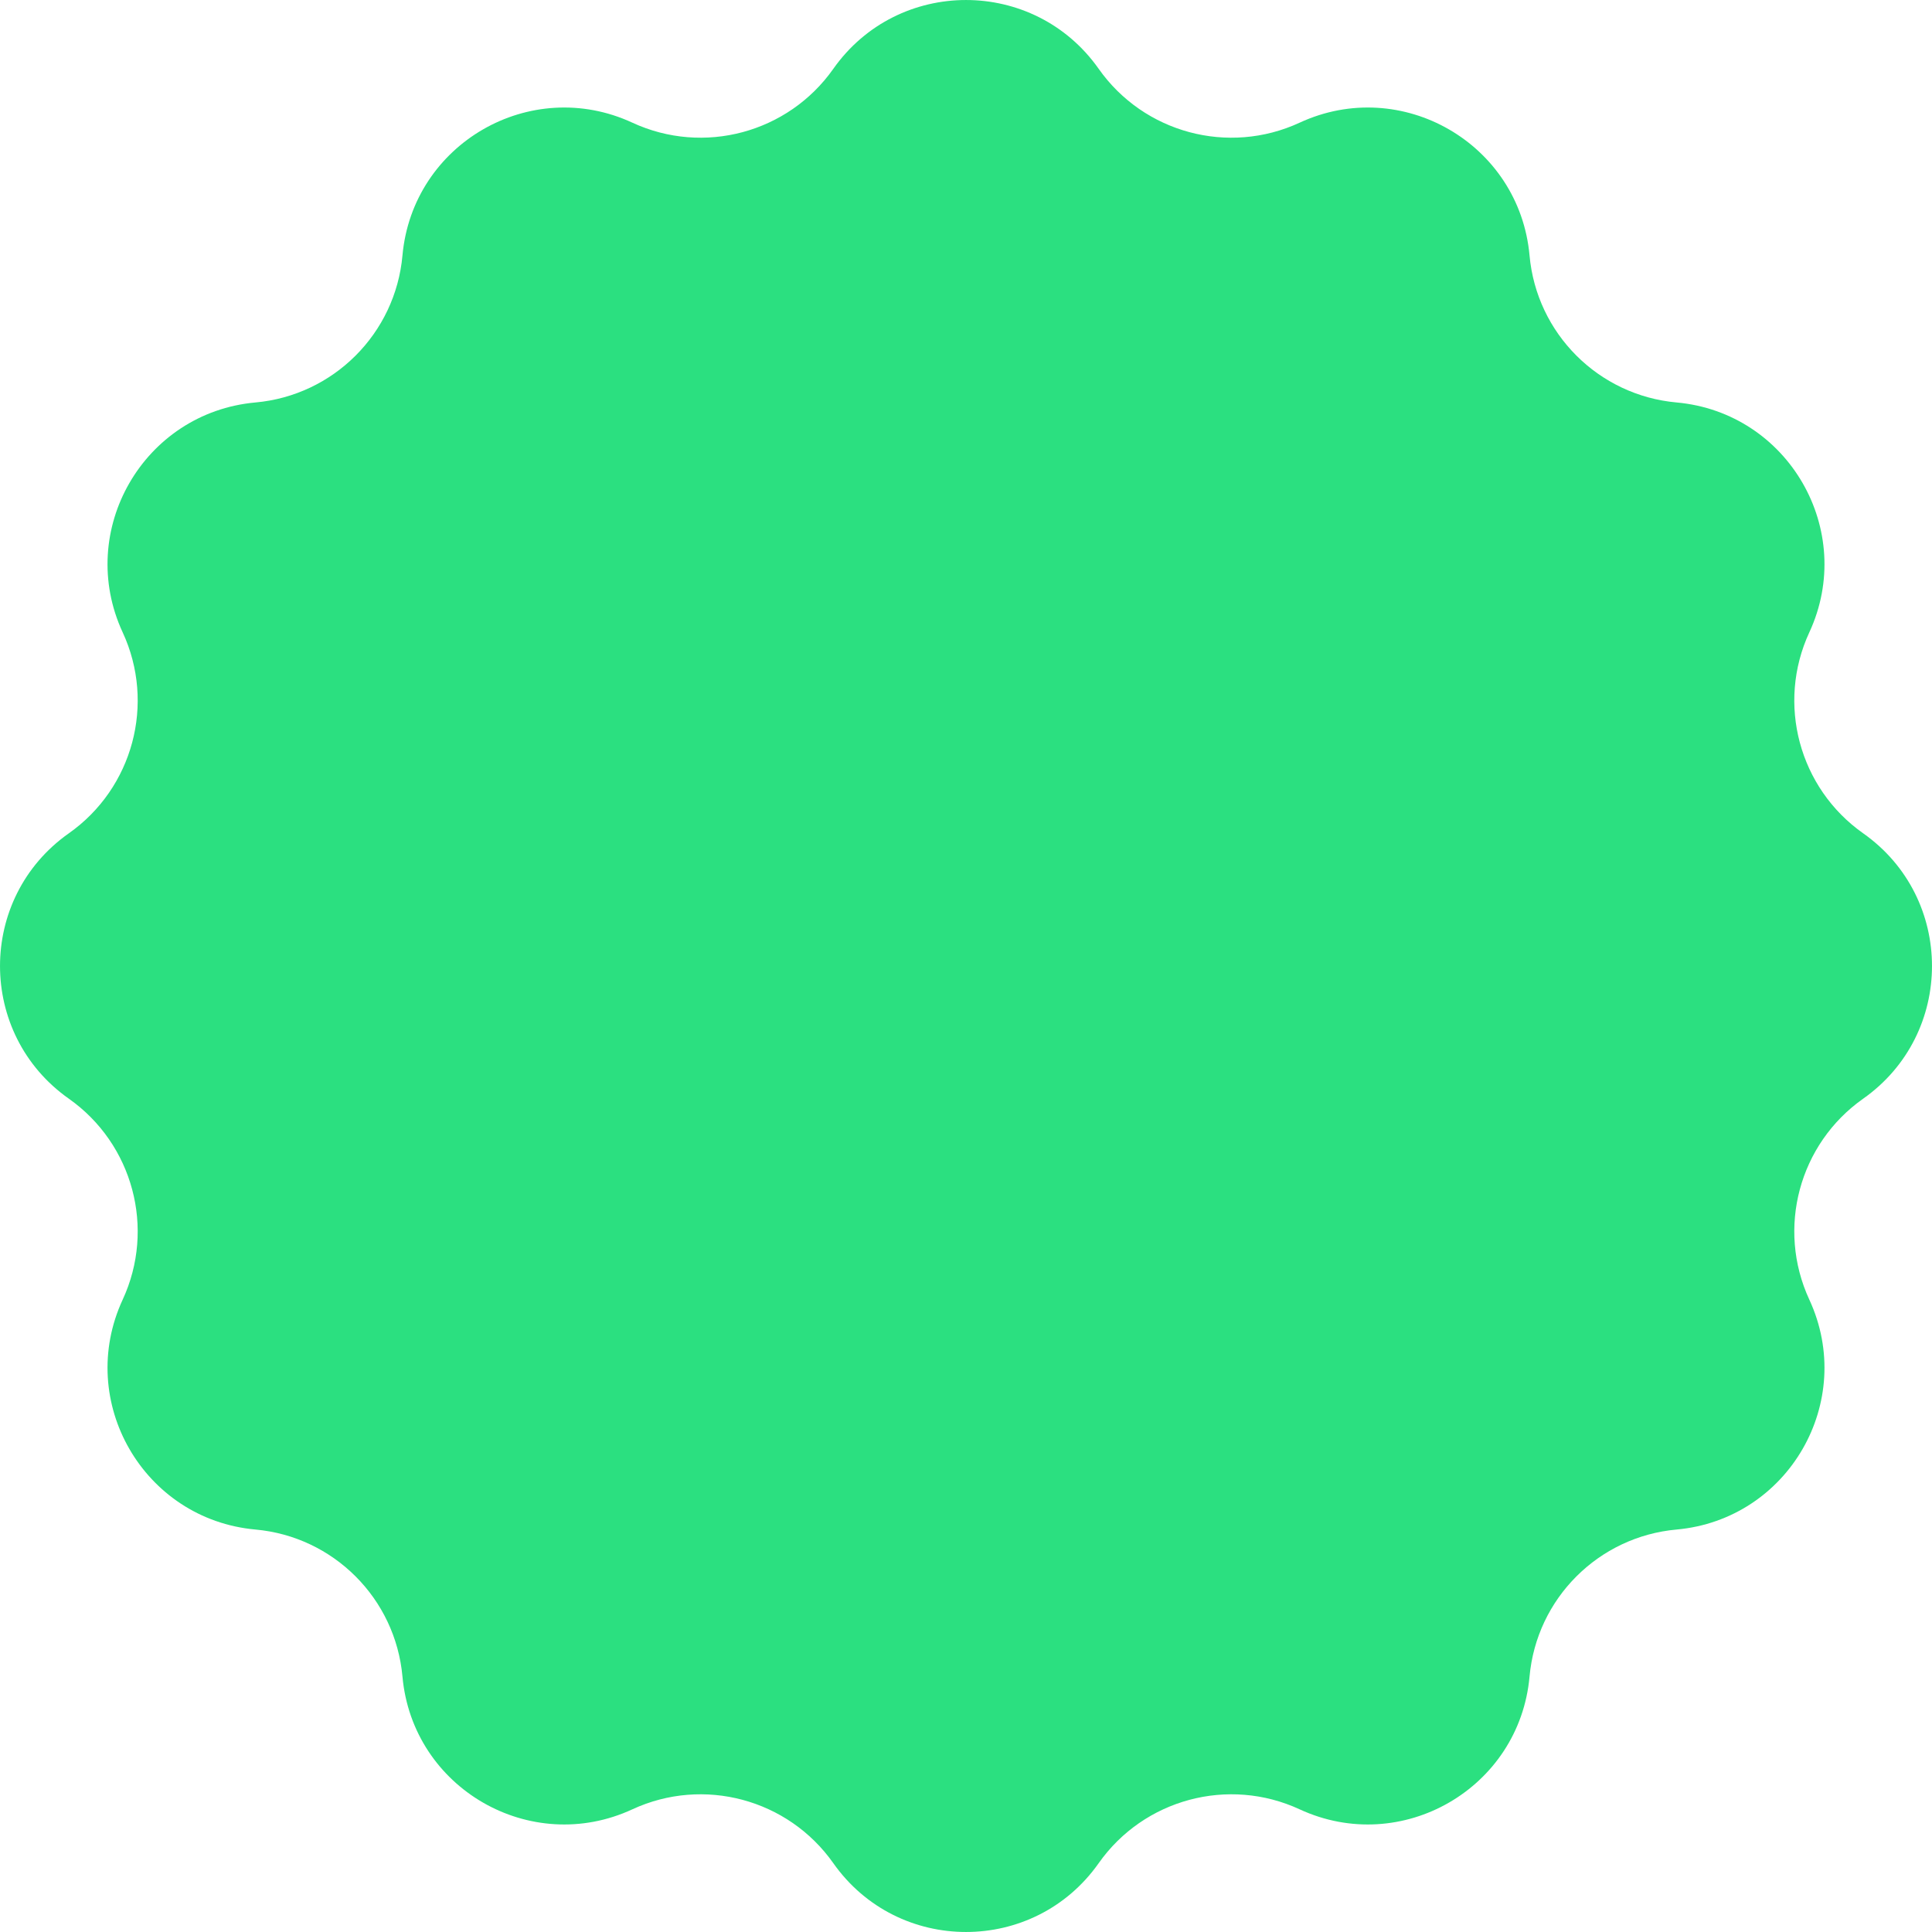
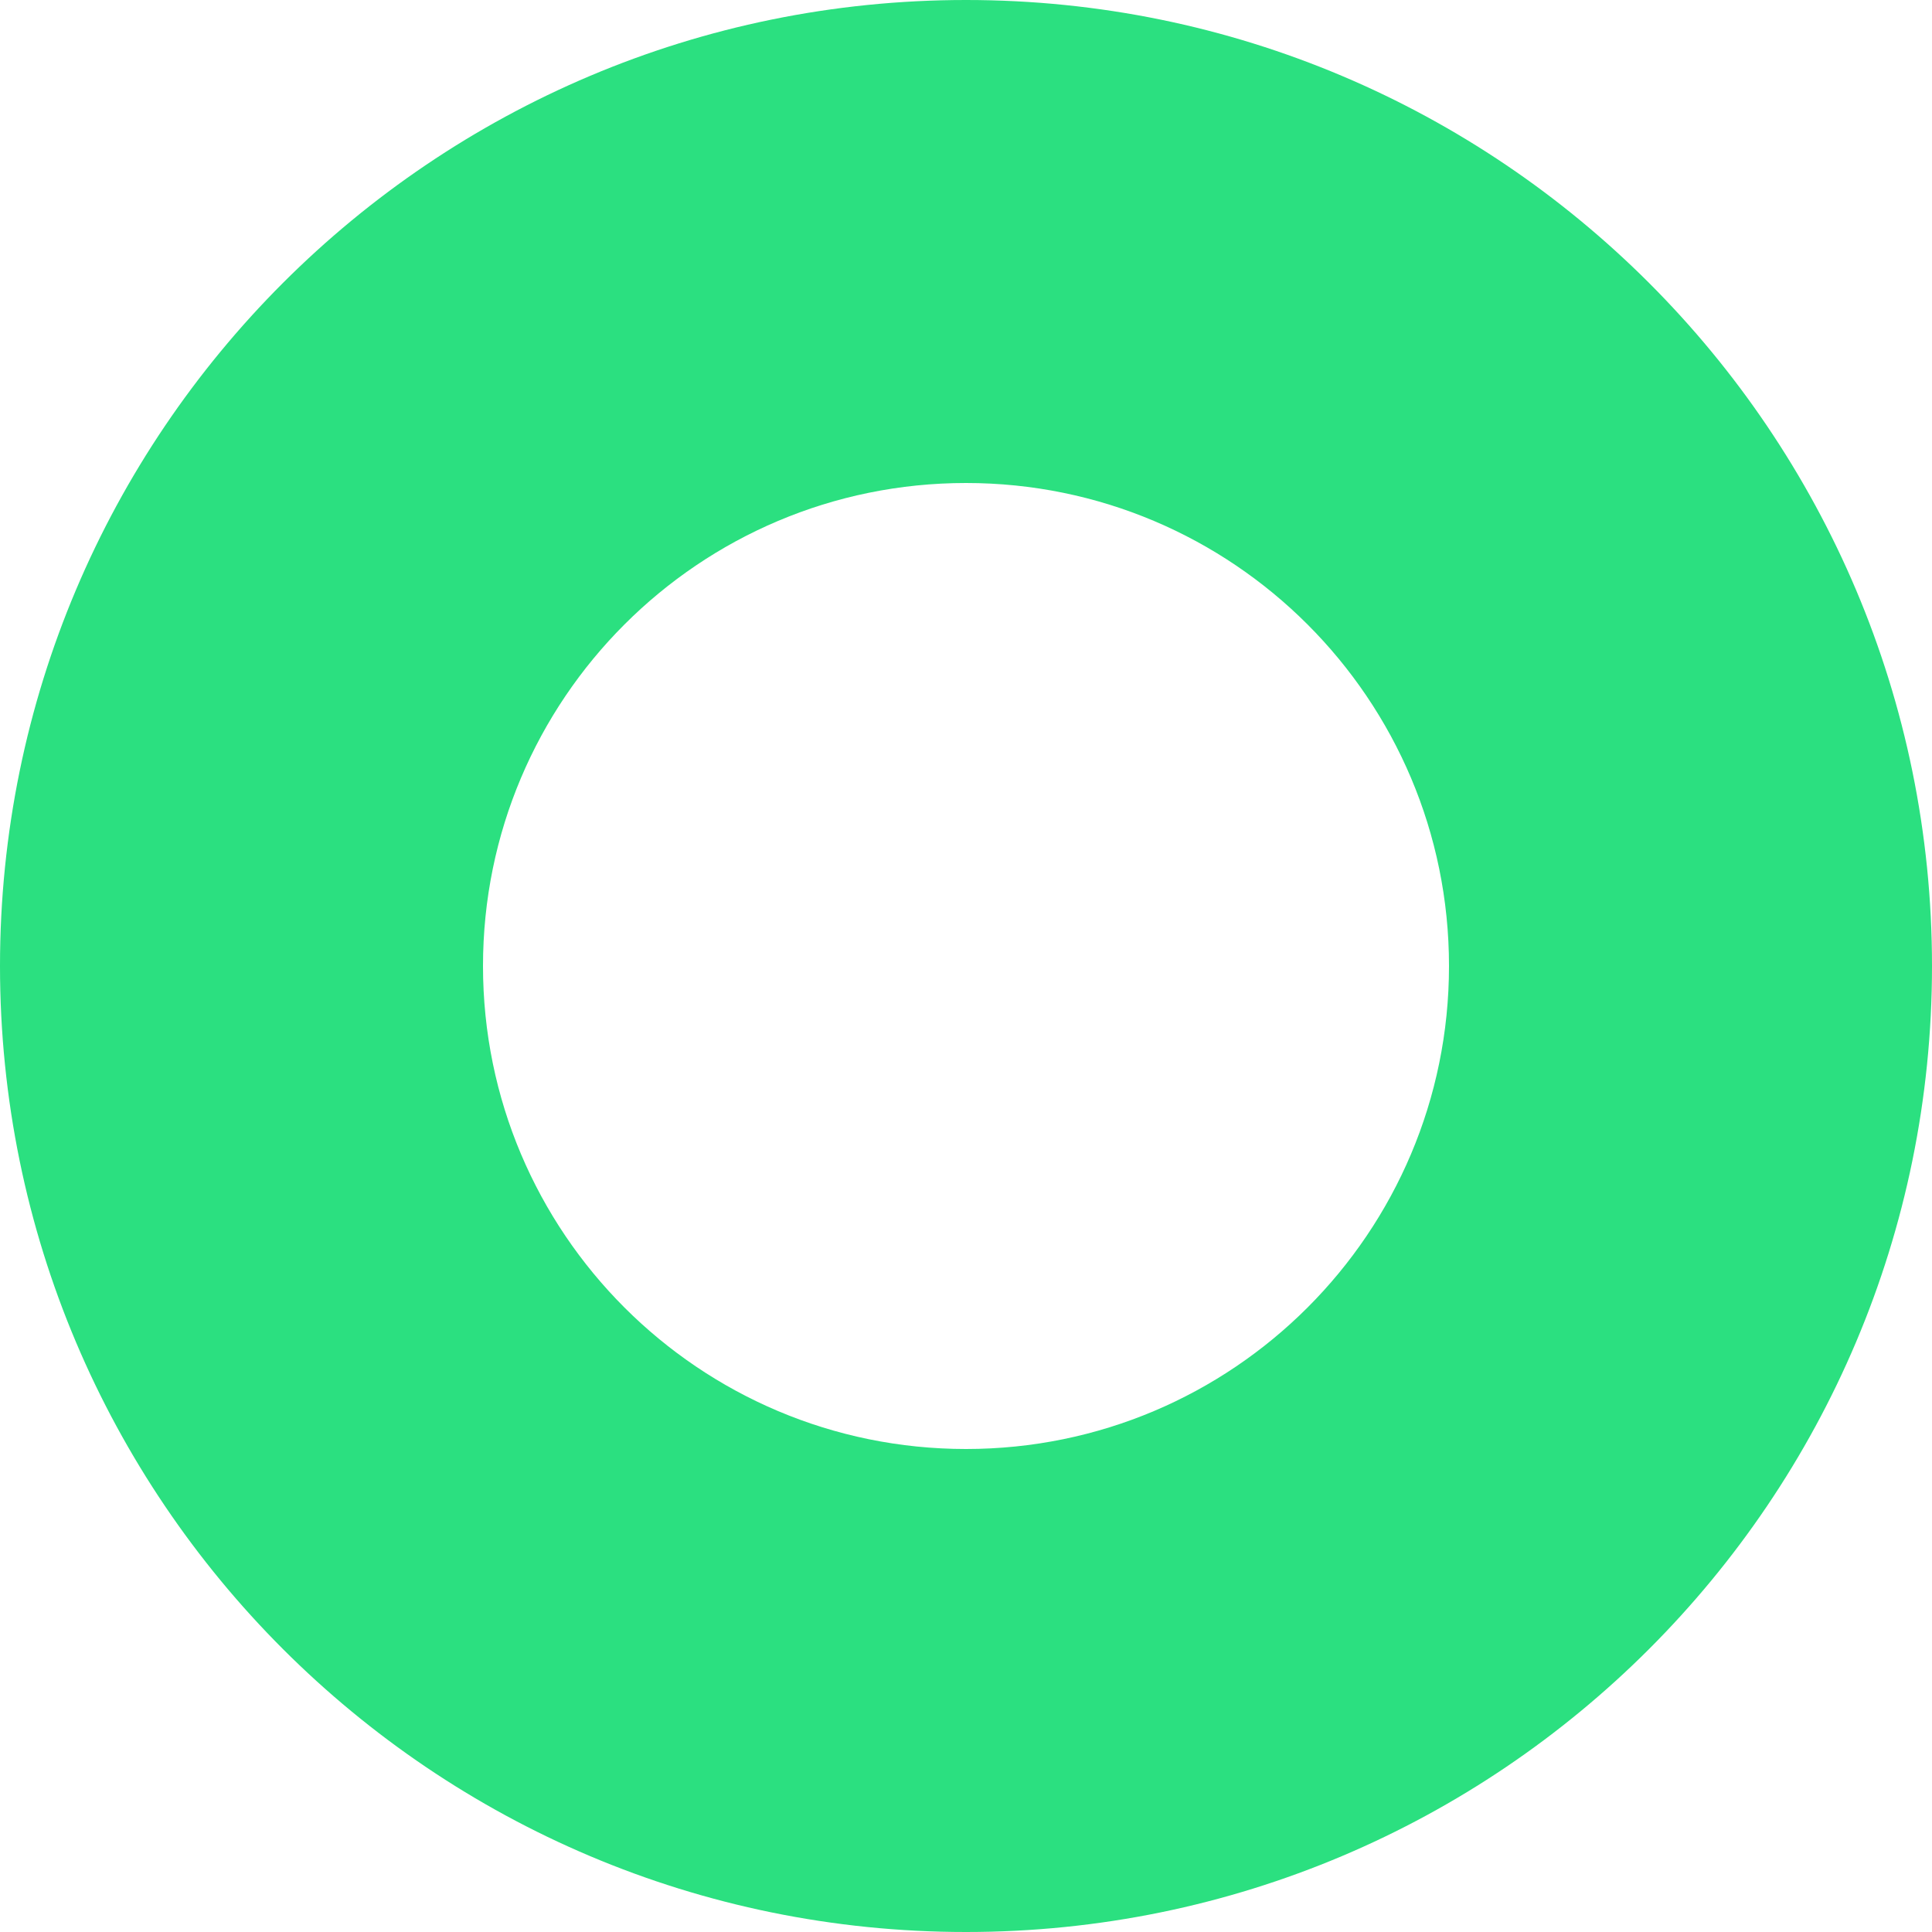
<svg xmlns="http://www.w3.org/2000/svg" width="38" height="38" viewBox="0 0 38 38" fill="none">
-   <path d="M16.39 1.354C17.662 -0.451 20.338 -0.451 21.61 1.354C22.499 2.615 24.162 3.061 25.562 2.413C27.567 1.485 29.885 2.824 30.084 5.024C30.222 6.56 31.44 7.778 32.977 7.916C35.176 8.115 36.515 10.434 35.587 12.438C34.939 13.838 35.385 15.501 36.646 16.39C38.451 17.662 38.451 20.338 36.646 21.61C35.385 22.499 34.939 24.162 35.587 25.562C36.515 27.567 35.176 29.885 32.977 30.084C31.44 30.222 30.222 31.44 30.084 32.977C29.885 35.176 27.567 36.515 25.562 35.587C24.162 34.939 22.499 35.385 21.61 36.646C20.338 38.451 17.662 38.451 16.39 36.646C15.501 35.385 13.838 34.939 12.438 35.587C10.434 36.515 8.115 35.176 7.916 32.977C7.778 31.44 6.56 30.222 5.024 30.084C2.824 29.885 1.485 27.567 2.413 25.562C3.061 24.162 2.615 22.499 1.354 21.61C-0.451 20.338 -0.451 17.662 1.354 16.39C2.615 15.501 3.061 13.838 2.413 12.438C1.485 10.434 2.824 8.115 5.024 7.916C6.56 7.778 7.778 6.56 7.916 5.024C8.115 2.824 10.434 1.485 12.438 2.413C13.838 3.061 15.501 2.615 16.39 1.354Z" fill="#2BE080" />
+   <path fill-rule="evenodd" clip-rule="evenodd" d="M19 38C29.493 38 38 29.493 38 19C38 8.507 29.493 0 19 0C8.507 0 0 8.507 0 19C0 29.493 8.507 38 19 38ZM19 28.5C24.247 28.5 28.5 24.247 28.5 19C28.5 13.753 24.247 9.5 19 9.5C13.753 9.5 9.5 13.753 9.5 19C9.5 24.247 13.753 28.5 19 28.5Z" fill="#2BE080" />
</svg>
